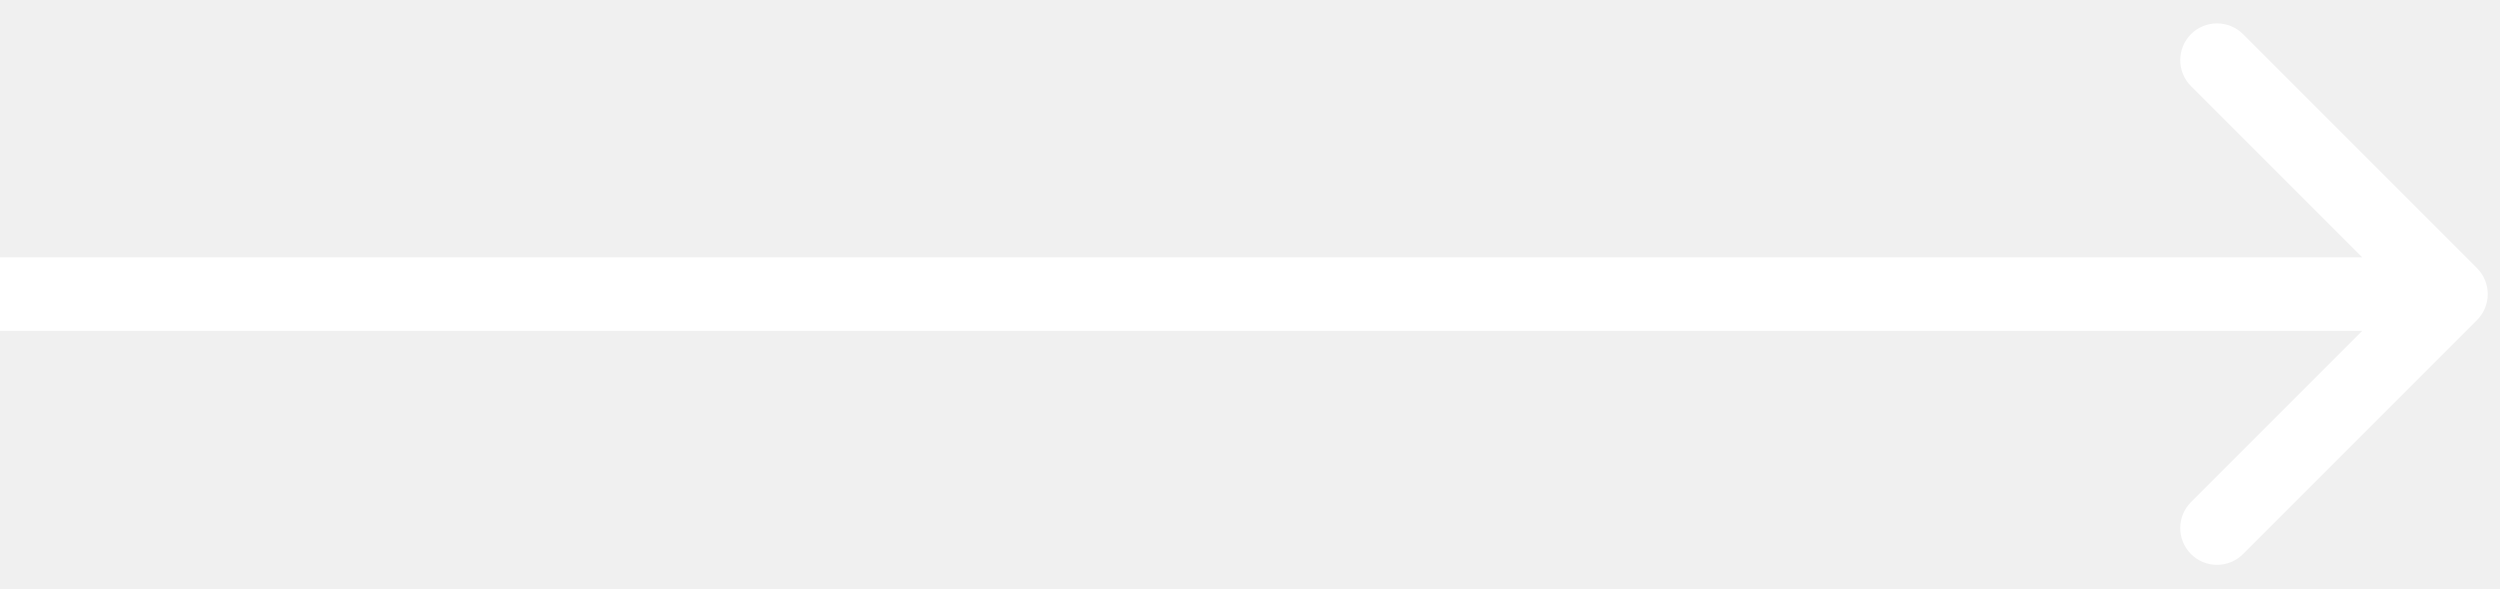
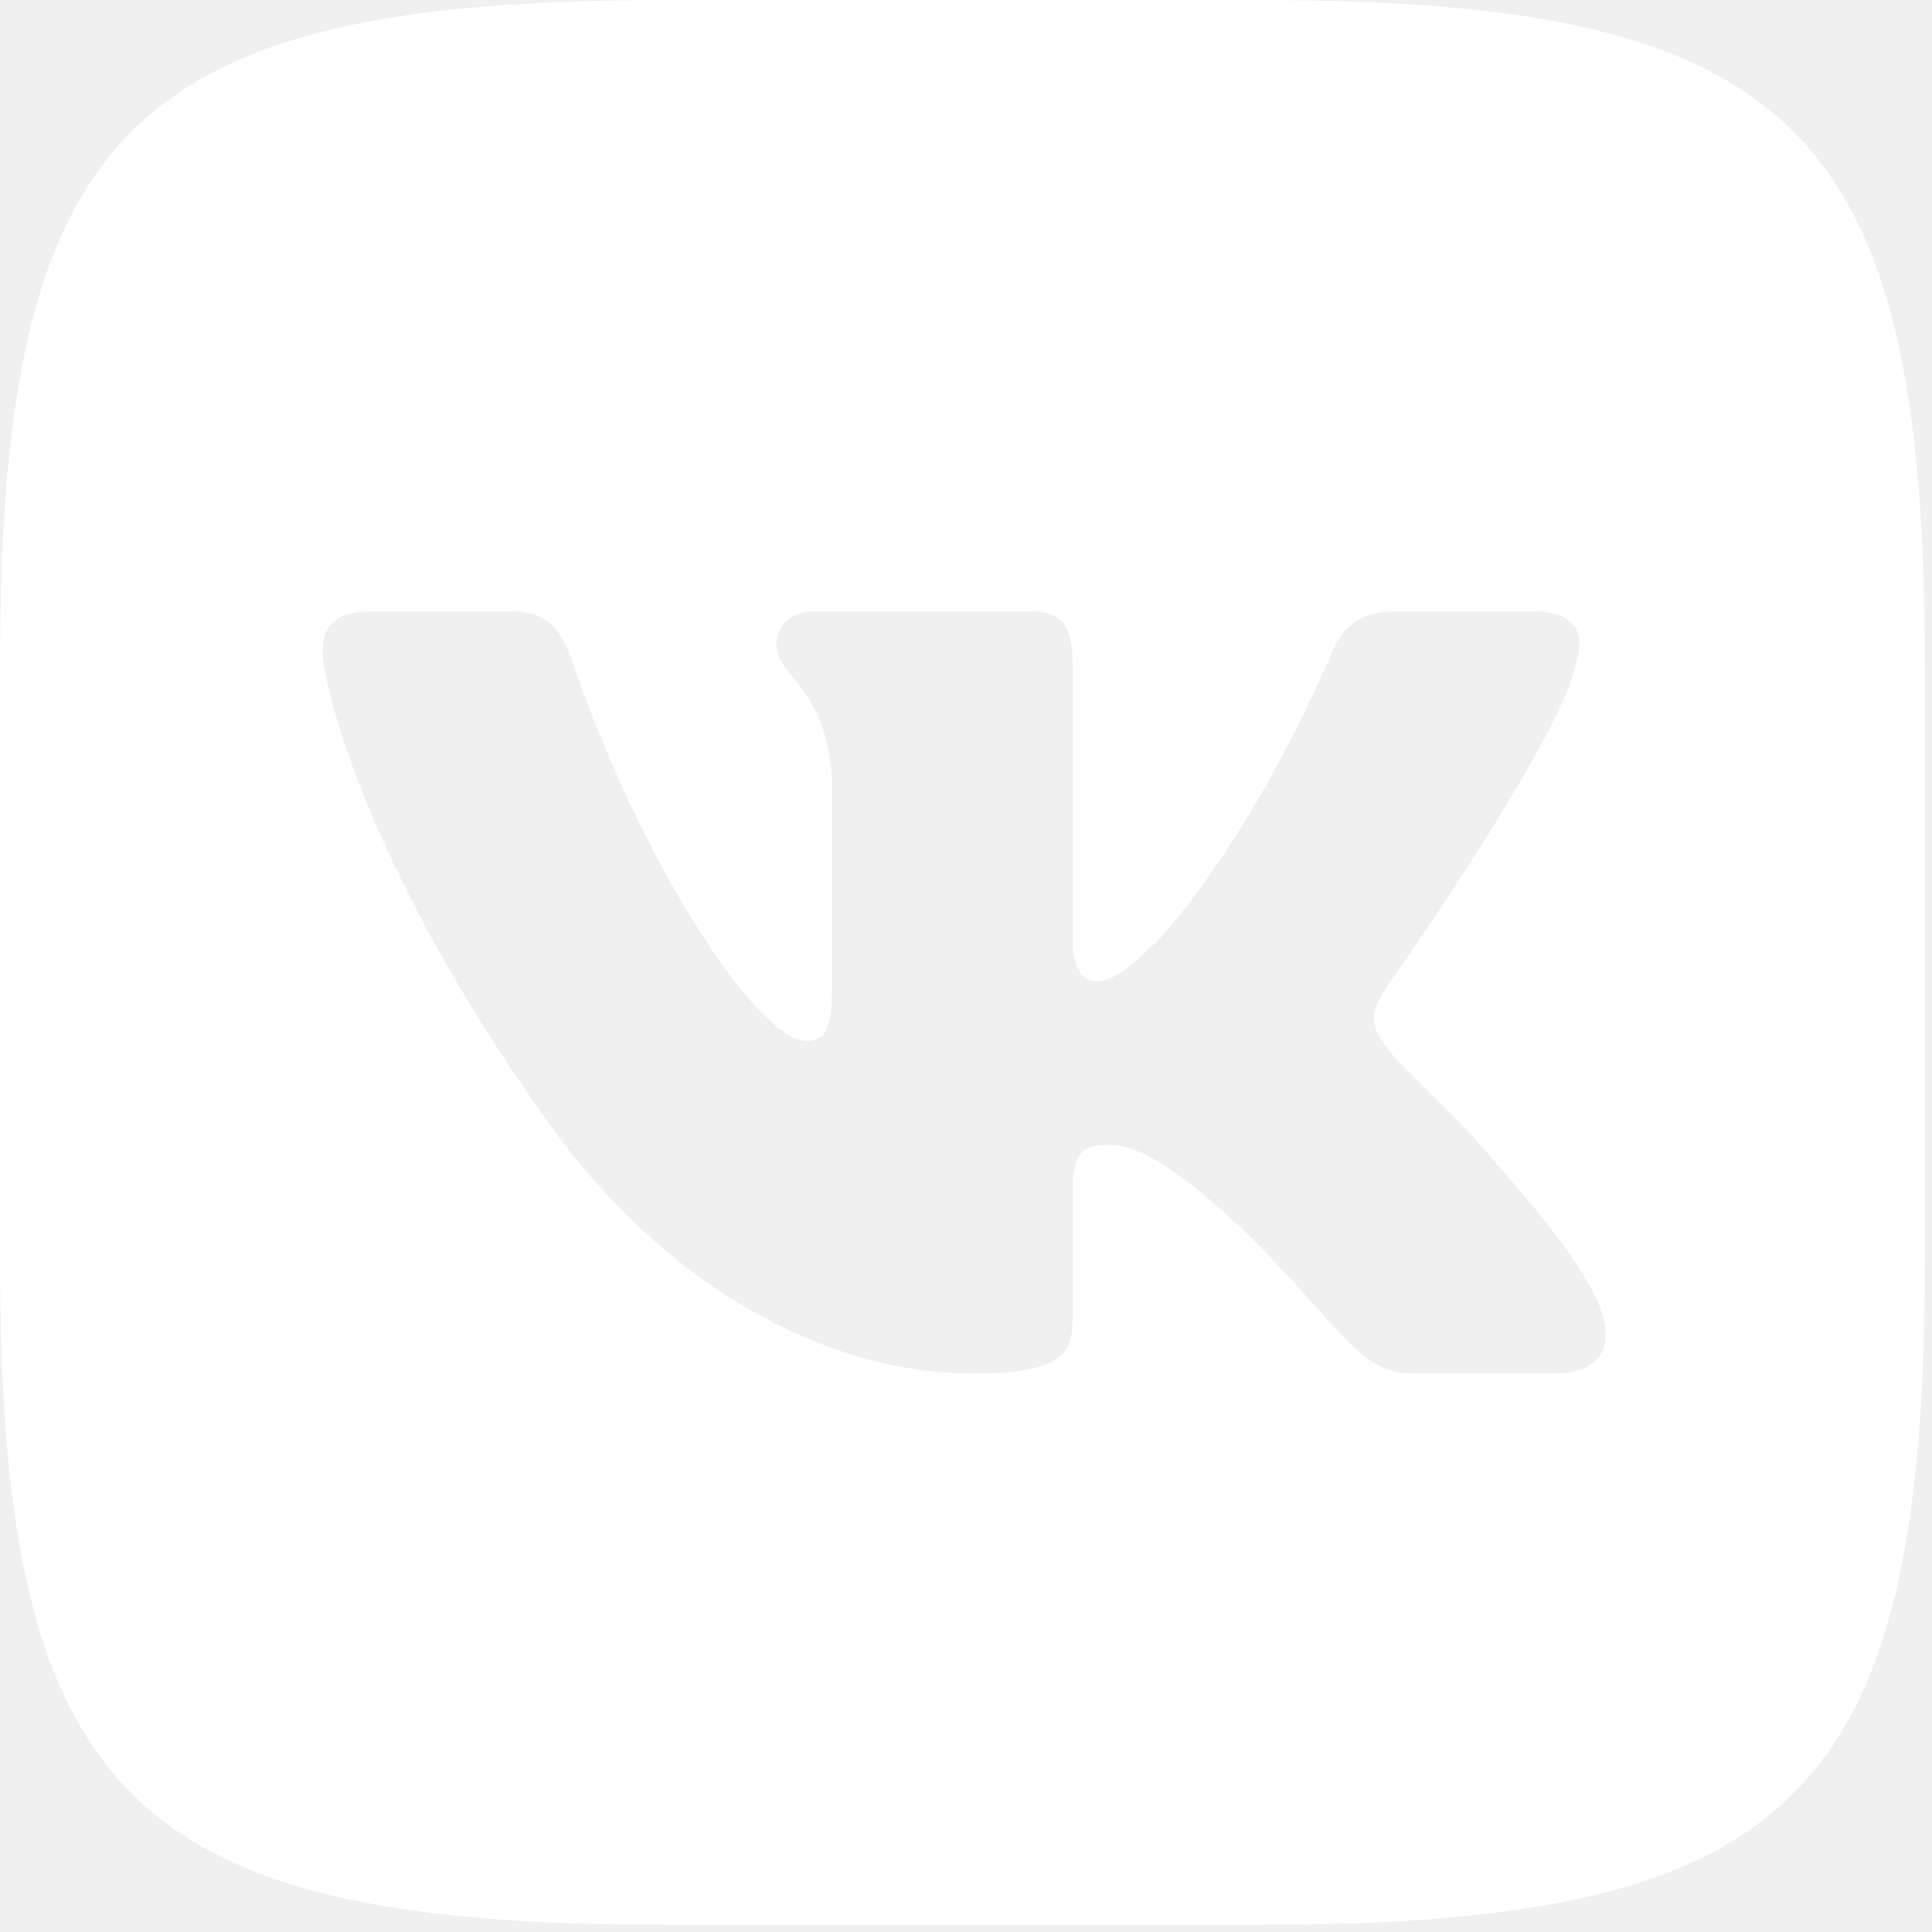
- <svg xmlns="http://www.w3.org/2000/svg" width="102" height="24" viewBox="0 0 102 24" fill="none">
-   <path d="M101.061 13.061C101.646 12.475 101.646 11.525 101.061 10.939L91.515 1.393C90.929 0.808 89.979 0.808 89.393 1.393C88.808 1.979 88.808 2.929 89.393 3.515L97.879 12L89.393 20.485C88.808 21.071 88.808 22.021 89.393 22.607C89.979 23.192 90.929 23.192 91.515 22.607L101.061 13.061ZM0 13.5H100V10.5H0V13.5Z" fill="white" />
+ <svg xmlns="http://www.w3.org/2000/svg" width="28" height="28" viewBox="0 0 28 28" fill="none">
+   <path fill-rule="evenodd" clip-rule="evenodd" d="M9.671 0H18.226C26.038 0 27.897 1.86 27.897 9.671V18.226C27.897 26.038 26.038 27.897 18.226 27.897H9.671C1.86 27.897 0 26.038 0 18.226V9.671C0 1.86 1.86 0 9.671 0ZM22.844 9.611C22.973 9.18 22.844 8.863 22.229 8.863H20.195C19.678 8.863 19.439 9.137 19.31 9.439C19.31 9.439 18.275 11.96 16.81 13.598C16.336 14.072 16.12 14.223 15.862 14.223C15.732 14.223 15.545 14.072 15.545 13.641V9.611C15.545 9.094 15.395 8.863 14.964 8.863H11.767C11.444 8.863 11.25 9.103 11.25 9.331C11.25 9.821 11.982 9.934 12.058 11.313V14.309C12.058 14.966 11.939 15.085 11.681 15.085C10.991 15.085 9.314 12.552 8.319 9.654C8.124 9.091 7.928 8.863 7.408 8.863H5.374C4.793 8.863 4.677 9.137 4.677 9.439C4.677 9.977 5.366 12.65 7.888 16.184C9.569 18.598 11.937 19.906 14.092 19.906C15.385 19.906 15.545 19.615 15.545 19.115V17.291C15.545 16.709 15.668 16.593 16.077 16.593C16.379 16.593 16.896 16.744 18.103 17.908C19.482 19.287 19.709 19.906 20.485 19.906H22.52C23.101 19.906 23.391 19.615 23.224 19.042C23.04 18.47 22.382 17.641 21.508 16.658C21.034 16.098 20.323 15.494 20.107 15.193C19.805 14.805 19.892 14.632 20.107 14.287C20.107 14.287 22.585 10.796 22.844 9.611Z" fill="white" />
</svg>
